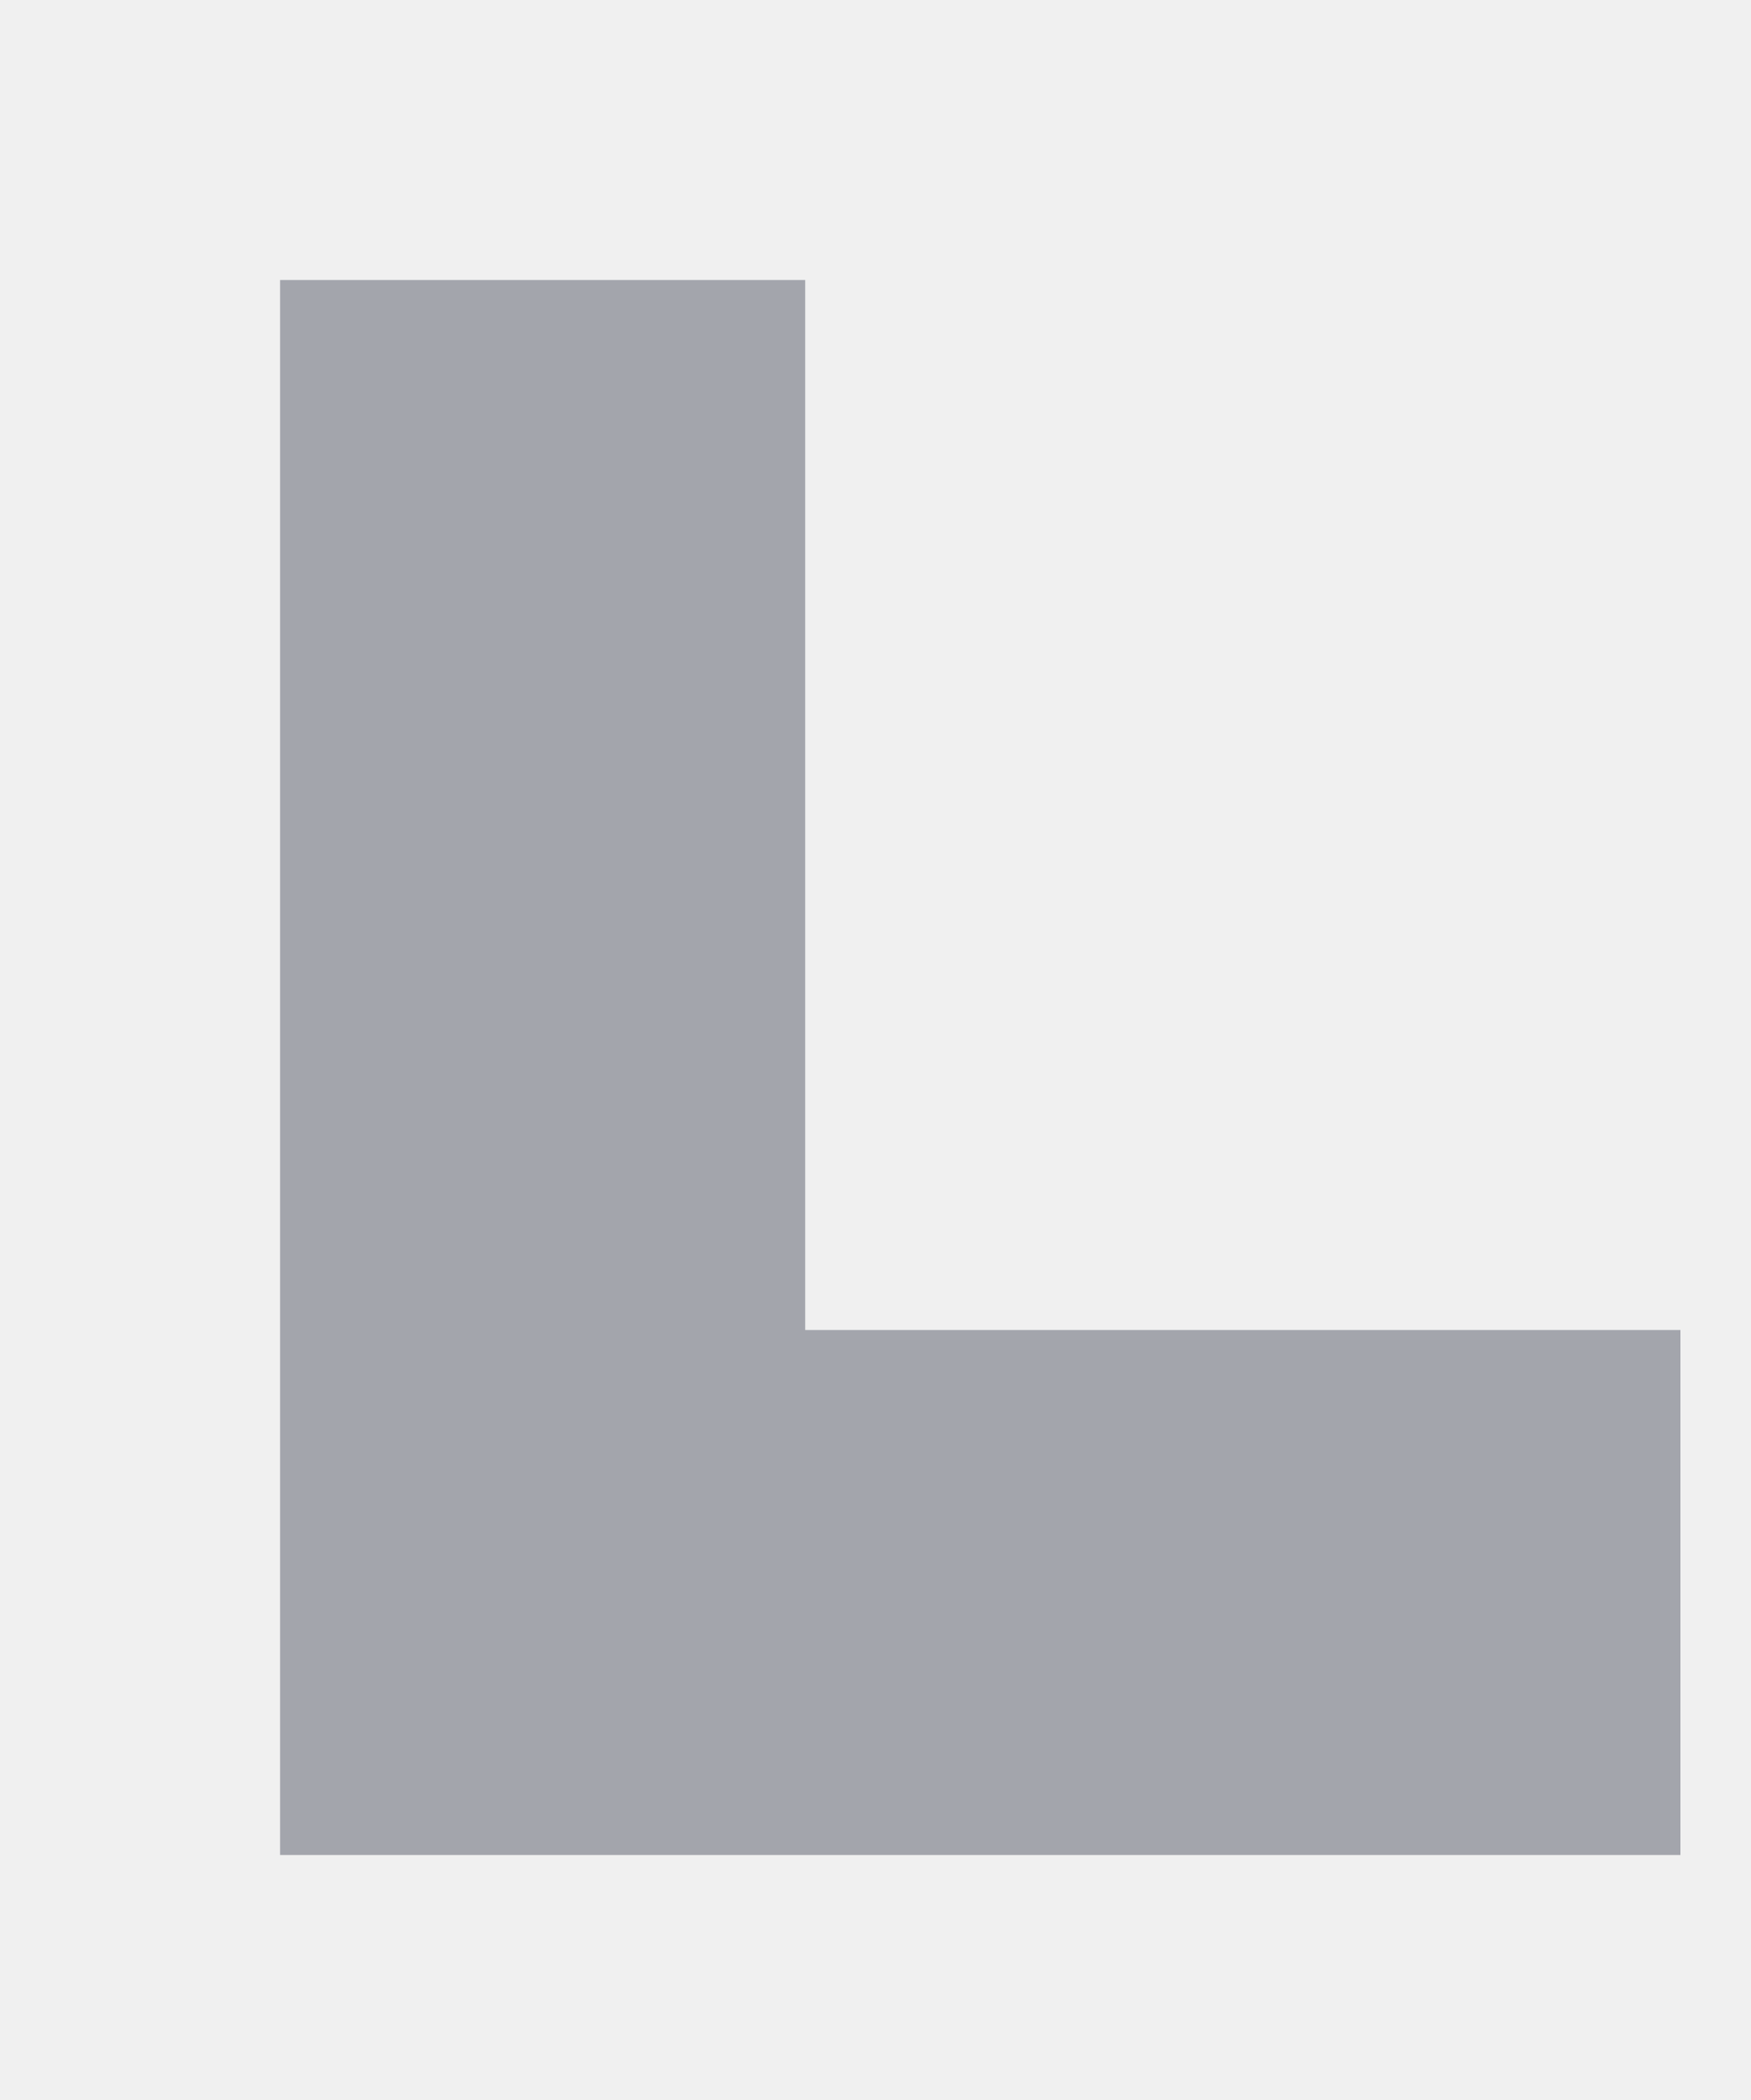
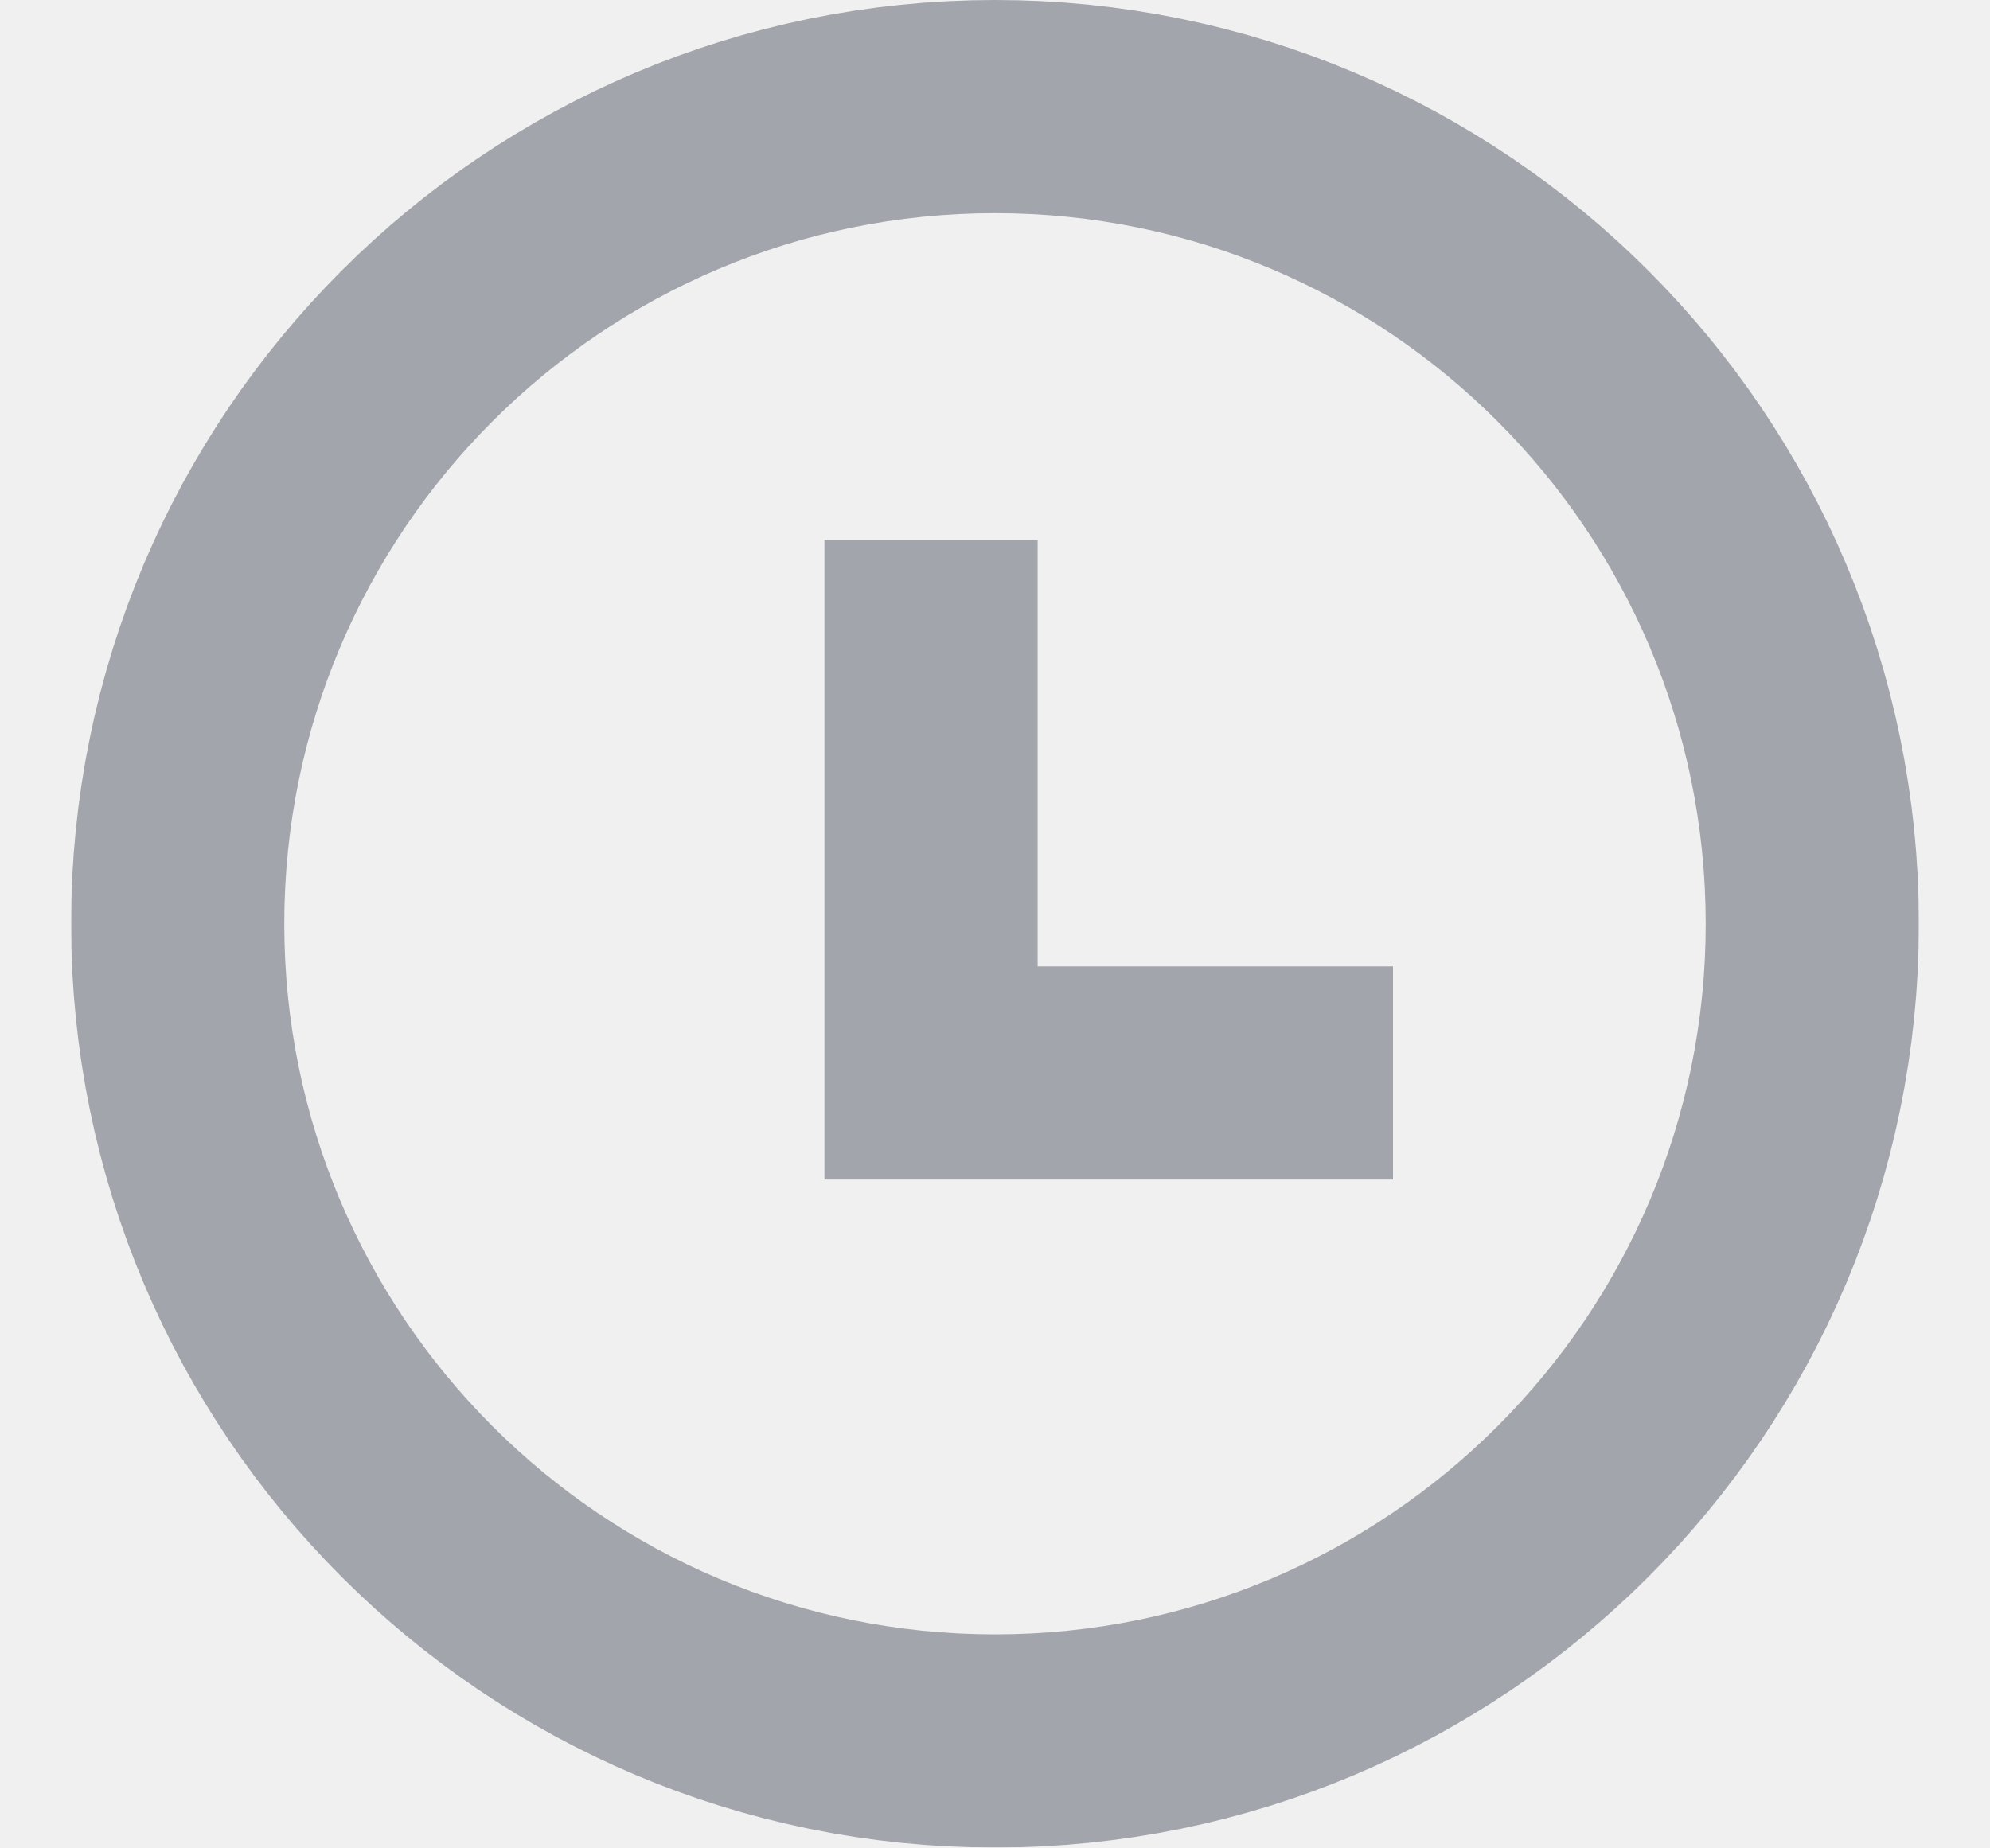
- <svg xmlns="http://www.w3.org/2000/svg" width="5px" height="6px" viewBox="0 0 5 6" version="1.1">
-   <defs />
-   <g id="Page-1" stroke="none" stroke-width="1" fill="none" fill-rule="evenodd" opacity="0.6">
-     <g id="Maker_TRADE-Copy-2" transform="translate(-401, -247)" fill="#70737F">
+ <svg xmlns="http://www.w3.org/2000/svg" xmlns:xlink="http://www.w3.org/1999/xlink" width="14px" height="13px" viewBox="0 0 14 13" version="1.1">
+   <defs>
+     <path d="M5,10 C7.761,10 10,7.761 10,5 C10,2.239 7.761,0 5,0 C2.239,0 0,2.239 0,5 C0,7.761 2.239,10 5,10 Z" id="path-1" />
+     <mask id="mask-2" maskContentUnits="userSpaceOnUse" maskUnits="objectBoundingBox" x="-1.5" y="-1.5" width="13" height="13">
+       <rect x="-1.5" y="-1.5" width="13" height="13" fill="white" />
+       <use xlink:href="#path-1" fill="black" />
+     </mask>
+   </defs>
+   <g id="Page-1" stroke="none" stroke-width="1" fill="none" fill-rule="evenodd">
+     <g id="Maker_TRADE-Copy-2" transform="translate(-396, -244)">
      <g id="header" transform="translate(230, 174)">
        <g id="Connection" transform="translate(167, 9.5)">
          <g id="closing-time-copy-2" transform="translate(1, 43)">
            <g id="clock" transform="translate(0, 19)">
-               <g id="Group-3" transform="translate(3.799988, 2.300003)">
+               <use id="Oval" stroke-opacity="0.6" stroke="#70737F" mask="url(#mask-2)" stroke-width="3" xlink:href="#path-1" />
+               <g id="Group-3" opacity="0.6" transform="translate(3.799988, 2.300003)" fill="#70737F">
                <path d="M1.5,3 L1.5,0 L0,0 L0,3.5 L0,4.5 L4,4.5 L4,3 L1.5,3 Z" id="Combined-Shape" />
              </g>
            </g>
          </g>
        </g>
      </g>
    </g>
  </g>
</svg>
